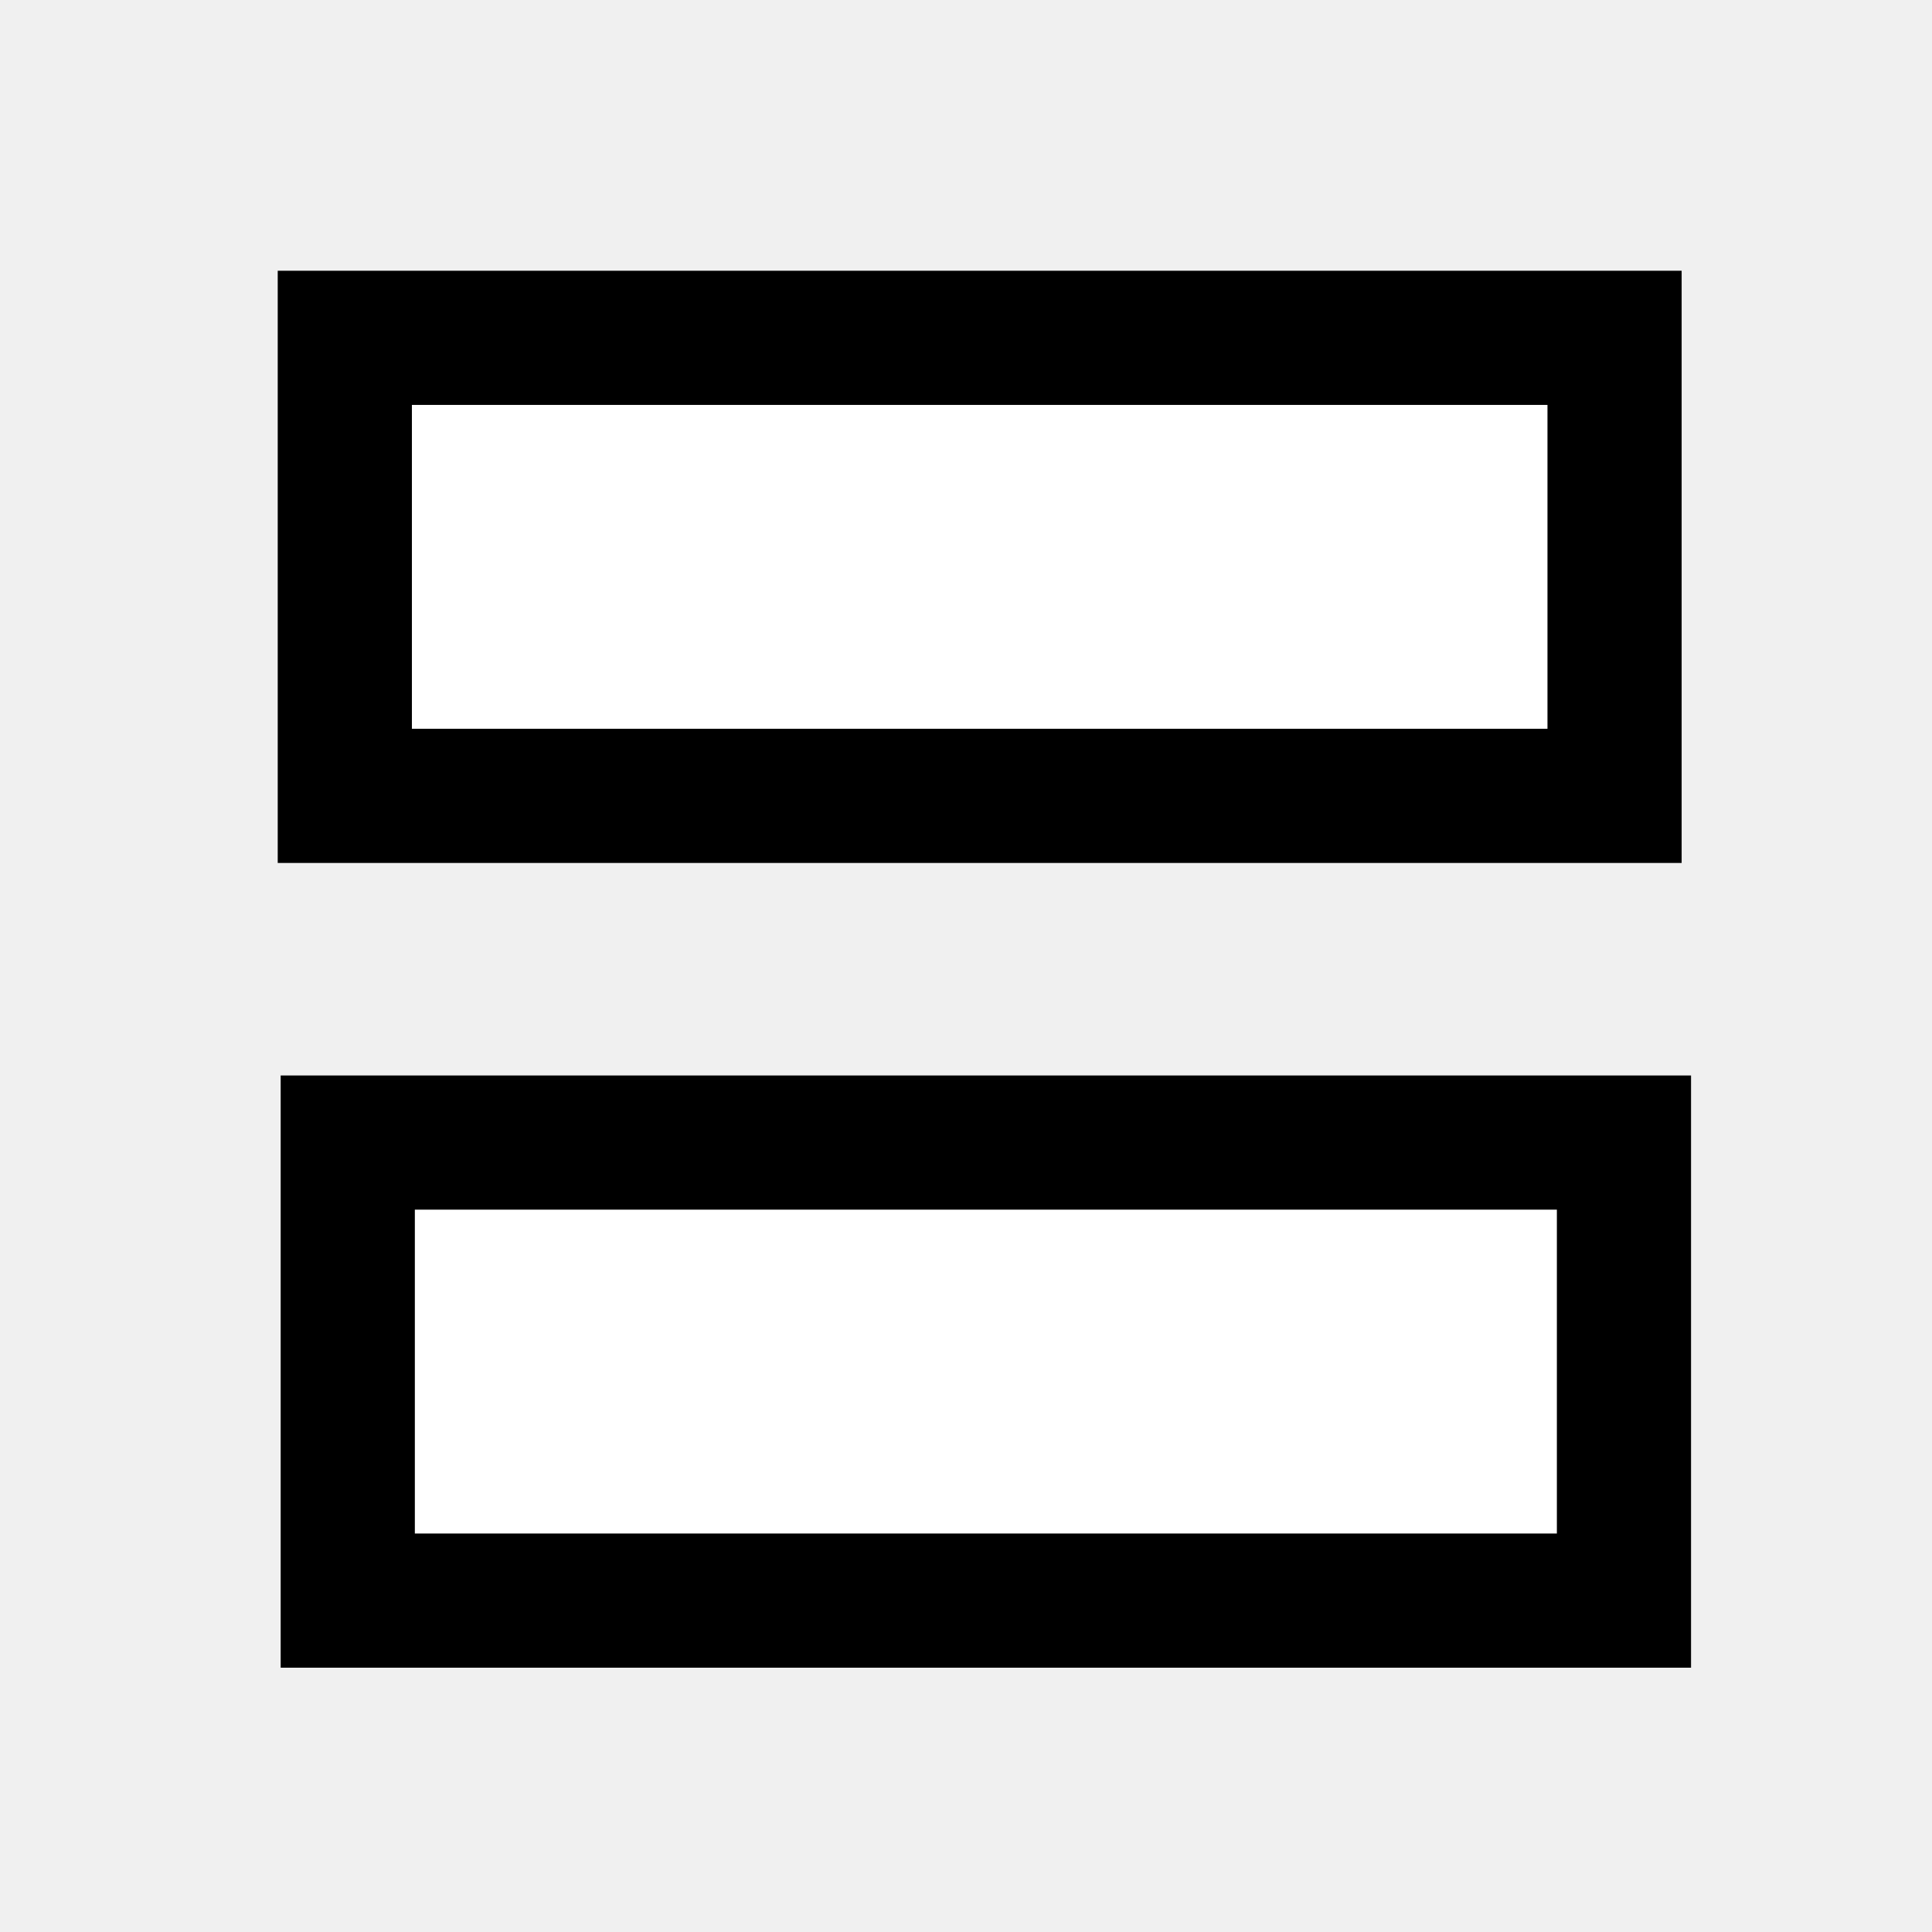
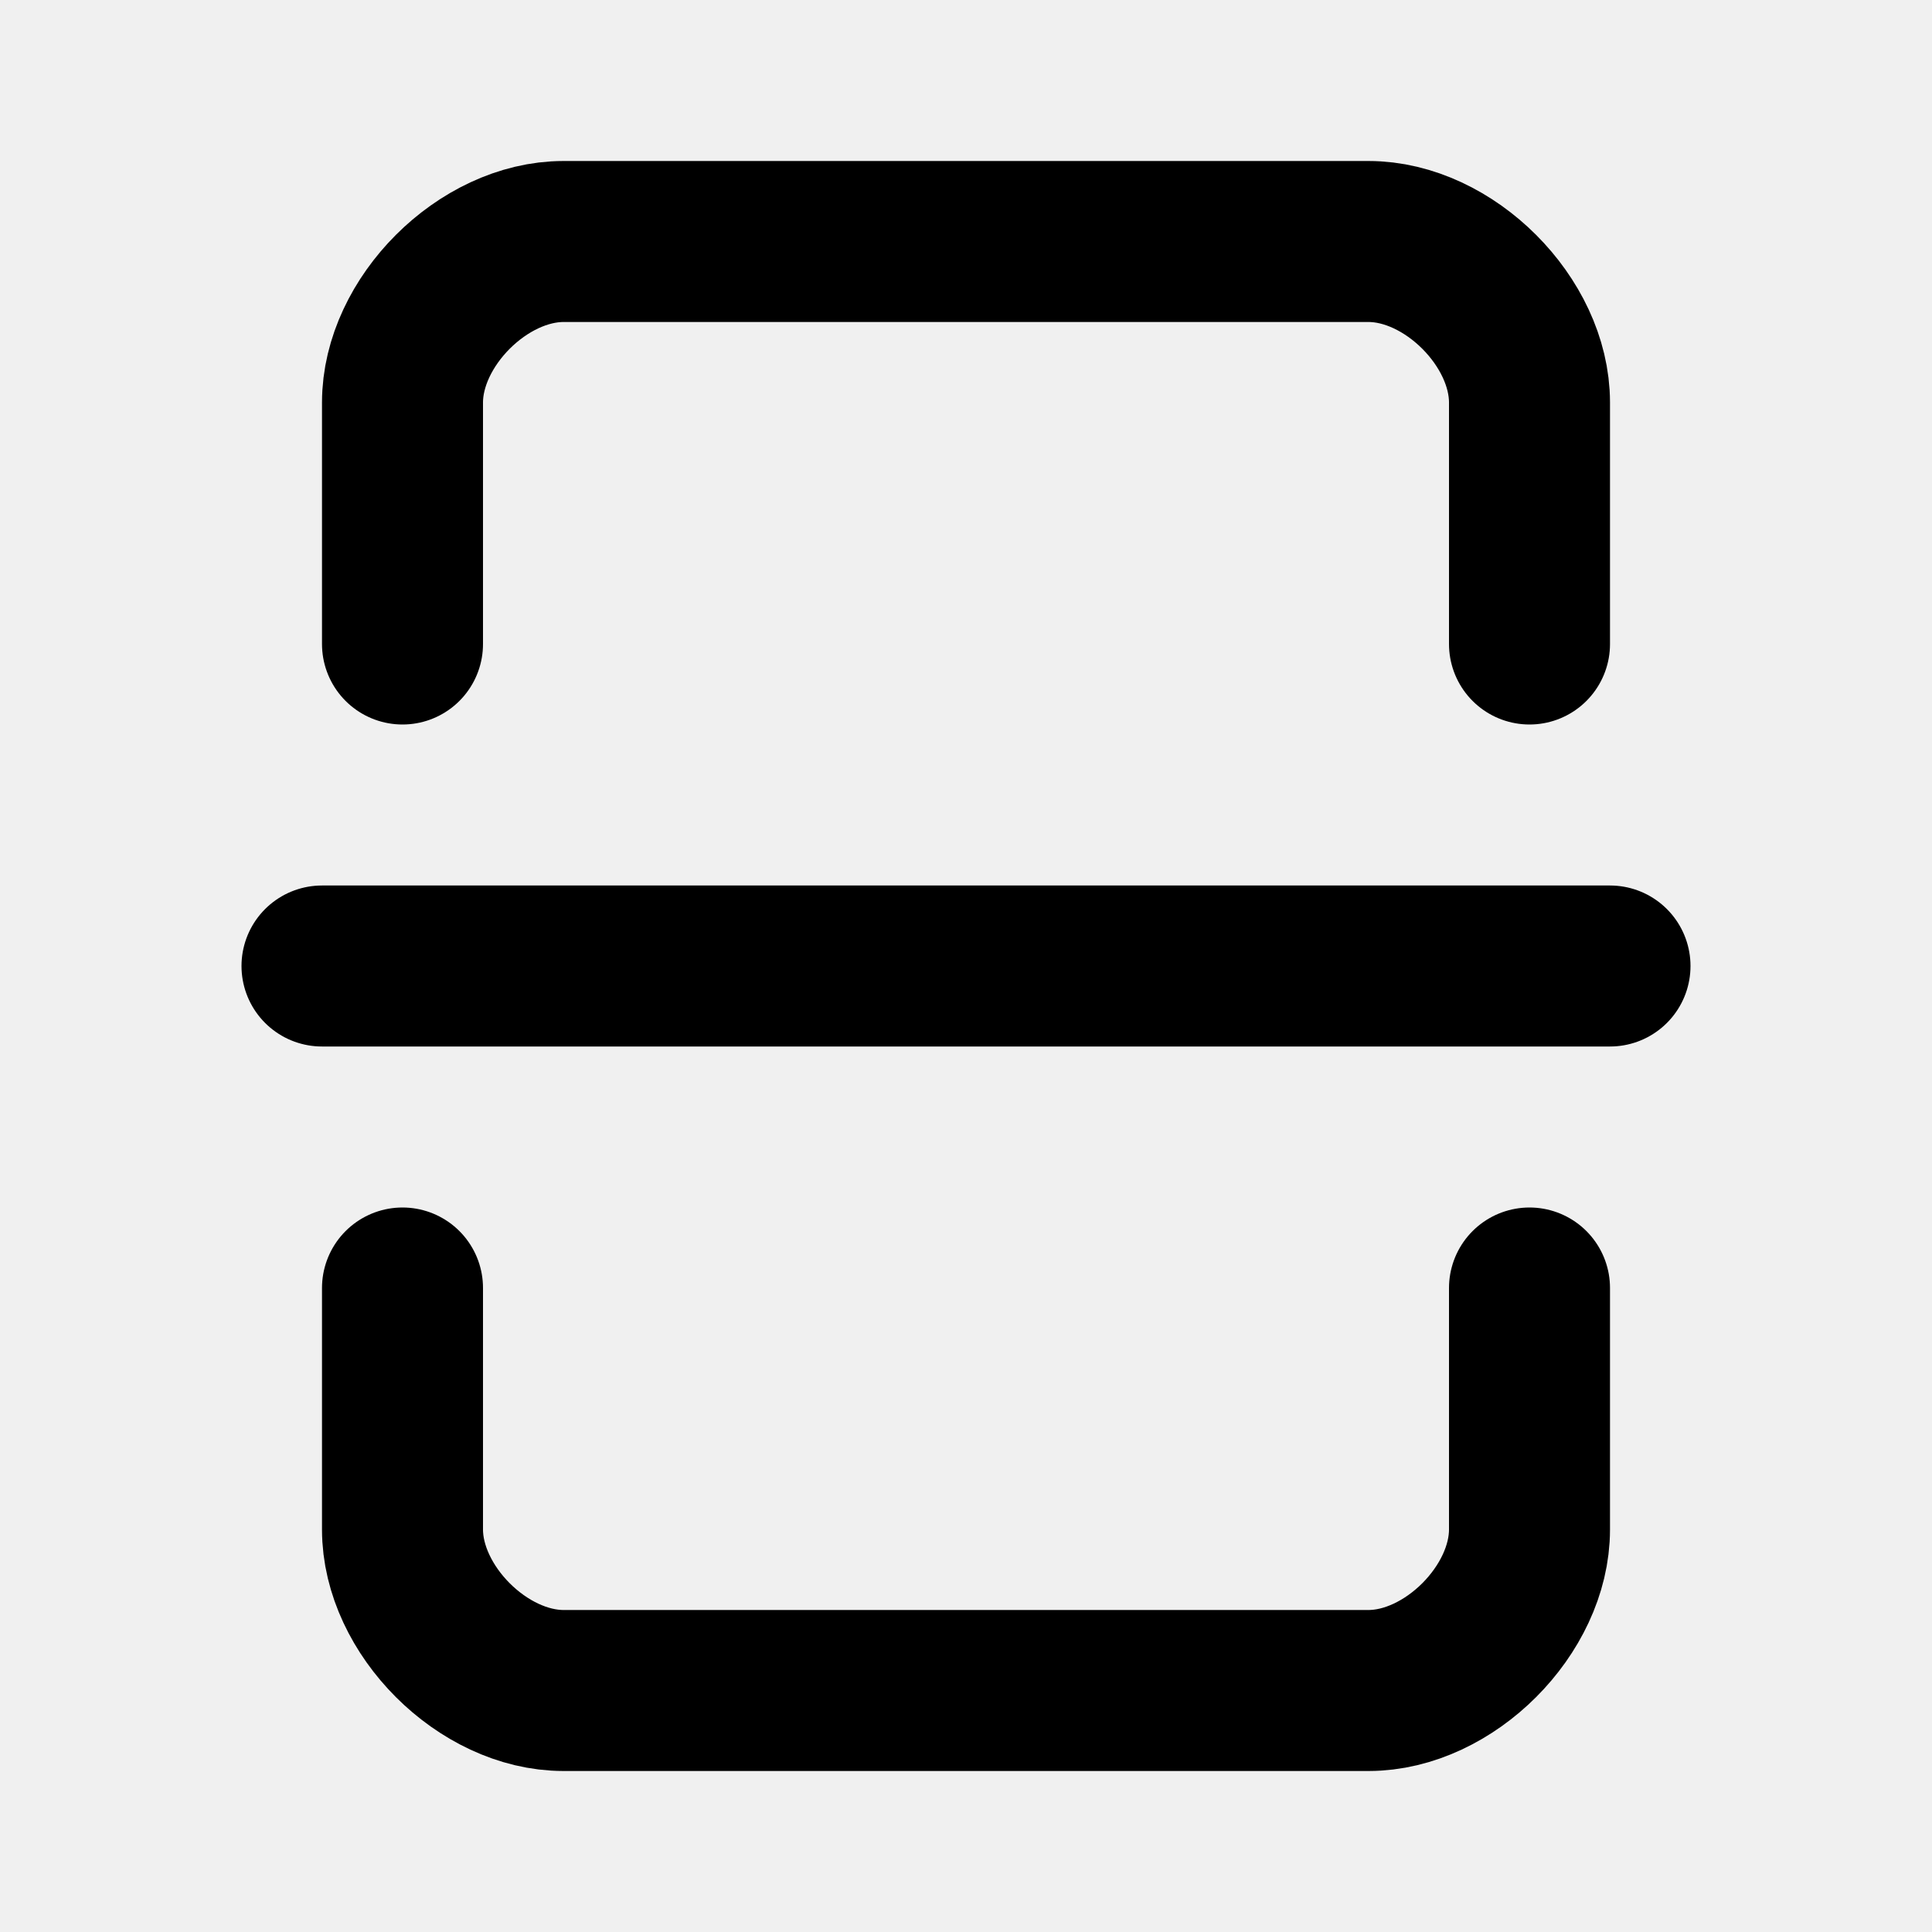
- <svg xmlns="http://www.w3.org/2000/svg" width="72" height="72">
-   <g class="layer">
-     <rect fill="#ffffff" height="17.07" id="svg_1" stroke="#000000" stroke-width="5" transform="matrix(1 0 0 1 0 0)" width="47.32" x="12.85" y="12.59" />
-     <rect fill="#ffffff" height="17.07" id="svg_2" stroke="#000000" stroke-width="5" width="47.56" x="12.96" y="42.58" />
-   </g>
+ <svg xmlns="http://www.w3.org/2000/svg" width="24" height="24" viewBox="0 0 24 24" fill="none" stroke="currentColor" stroke-width="2" stroke-linecap="round" stroke-linejoin="round">
+   <path d="M5 8V5c0-1 1-2 2-2h10c1 0 2 1 2 2v3" />
+   <path d="M19 16v3c0 1-1 2-2 2H7c-1 0-2-1-2-2v-3" />
+   <line x1="4" x2="20" y1="12" y2="12" />
</svg>
